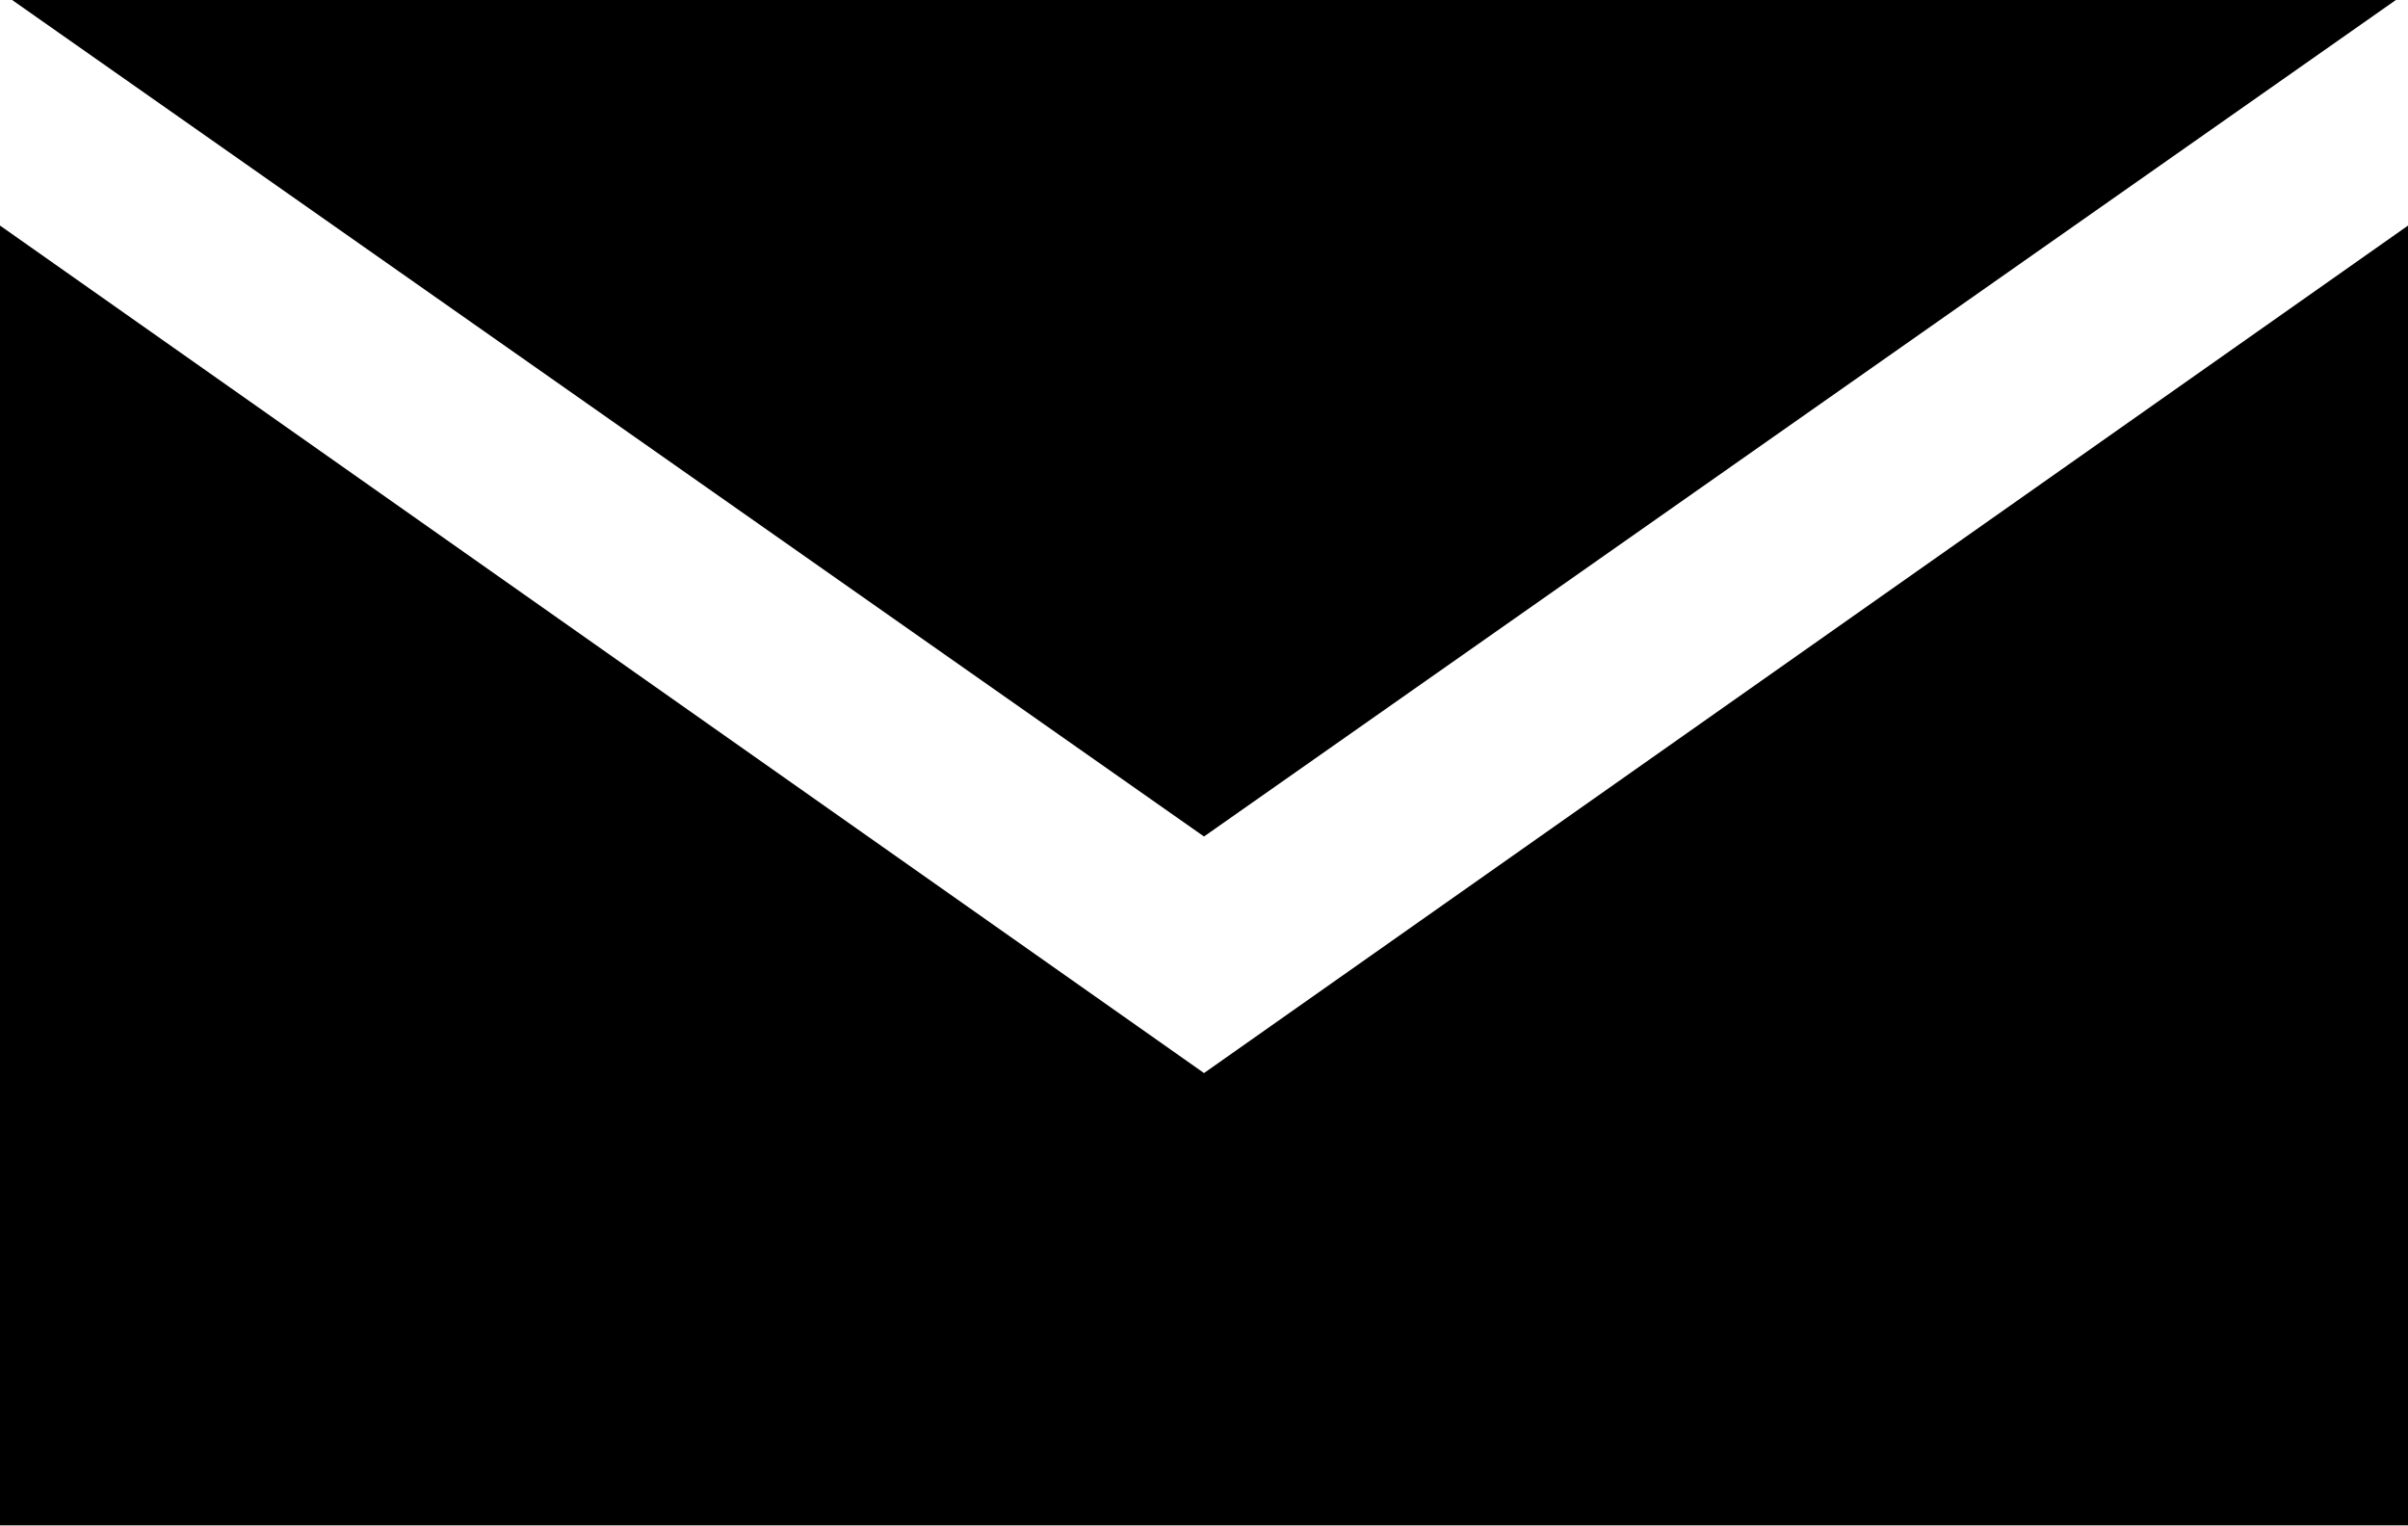
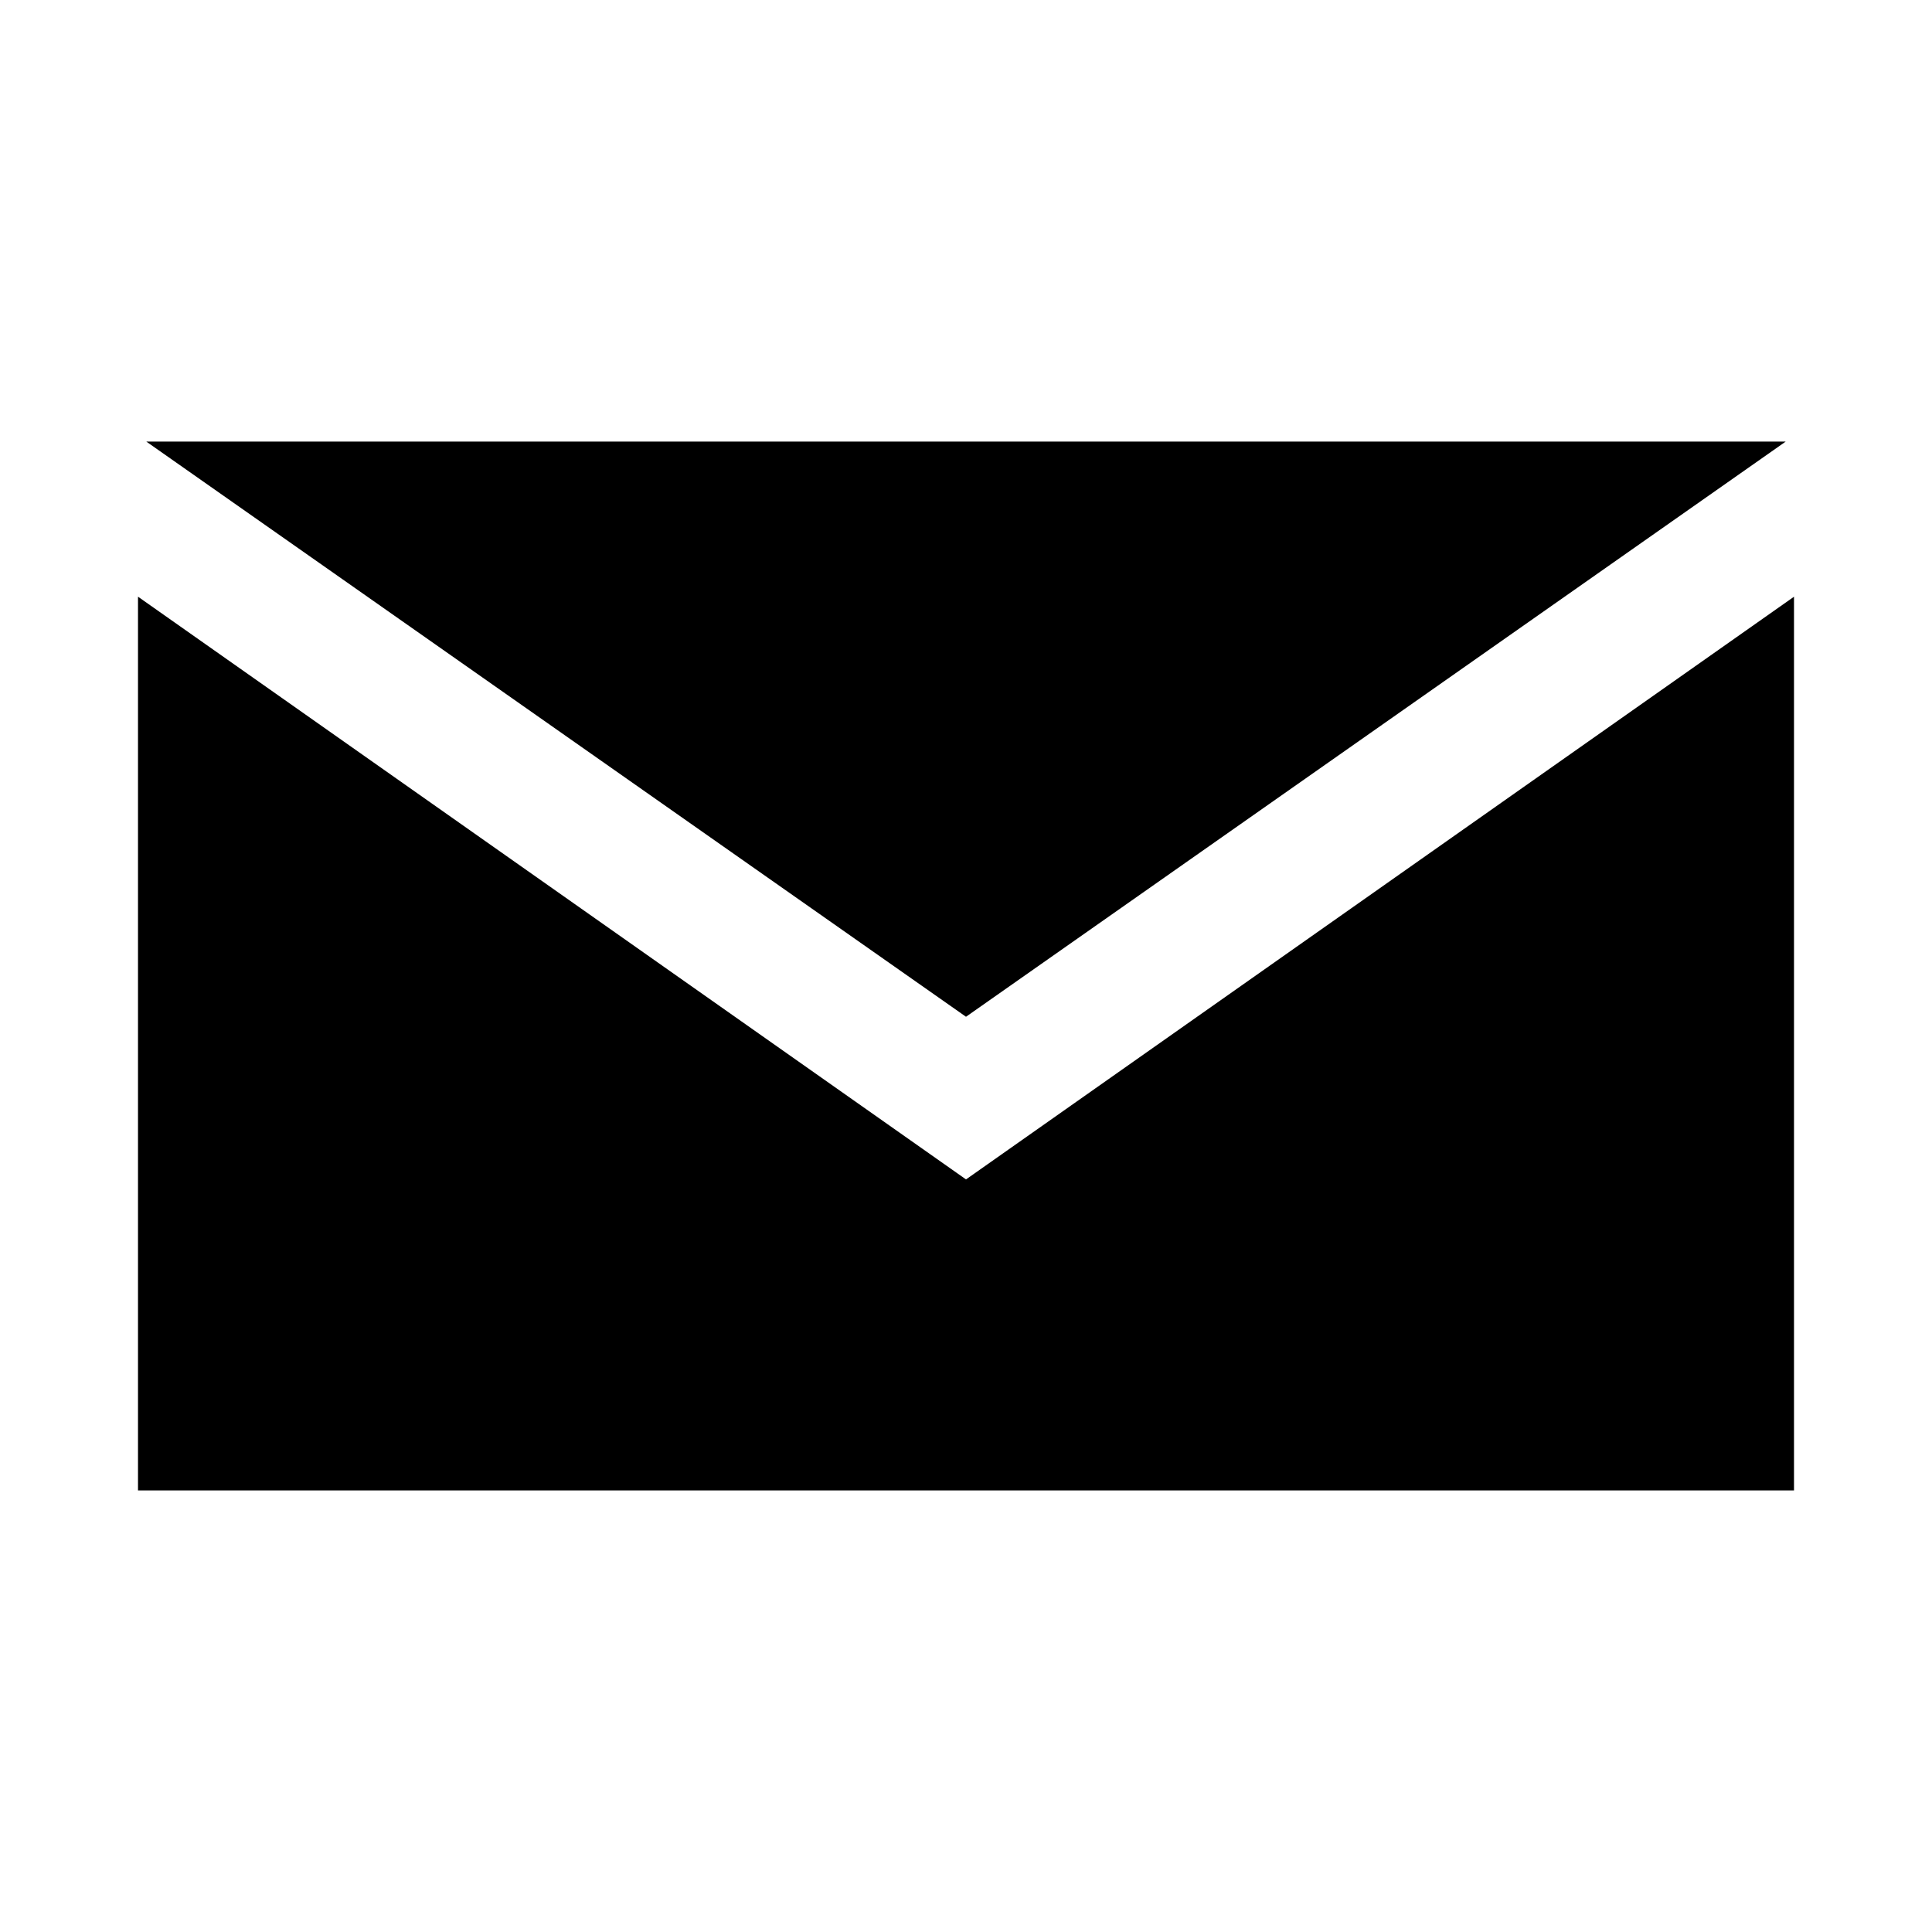
- <svg xmlns="http://www.w3.org/2000/svg" width="60px" height="38px" viewBox="0 0 60 38" version="1.1">
+ <svg xmlns="http://www.w3.org/2000/svg" width="70px" height="70px" viewBox="0 0 70 70" version="1.1">
  <defs />
  <g id="Page-1" stroke="none" stroke-width="1" fill="none" fill-rule="evenodd">
-     <path d="M30.001,26.732 L30.001,26.732 L30,26.732 L0,5.619 L0,38 L60,38 L60,5.62 L30.001,26.732 L30.001,26.732 Z M59.698,0 L0.302,0 L30,20.839 L59.698,0 L59.698,0 Z" id="icon-mail" fill="#000000" />
+     <g id="icon-mail" fill="#000000">
+       <path d="M35.001,42.732 L35.001,42.732 L35,42.732 L5,21.619 L5,54 L65,54 L65,21.62 L35.001,42.732 L35.001,42.732 Z M64.698,16 L5.302,16 L35,36.839 L64.698,16 L64.698,16 Z" />
+     </g>
  </g>
</svg>
